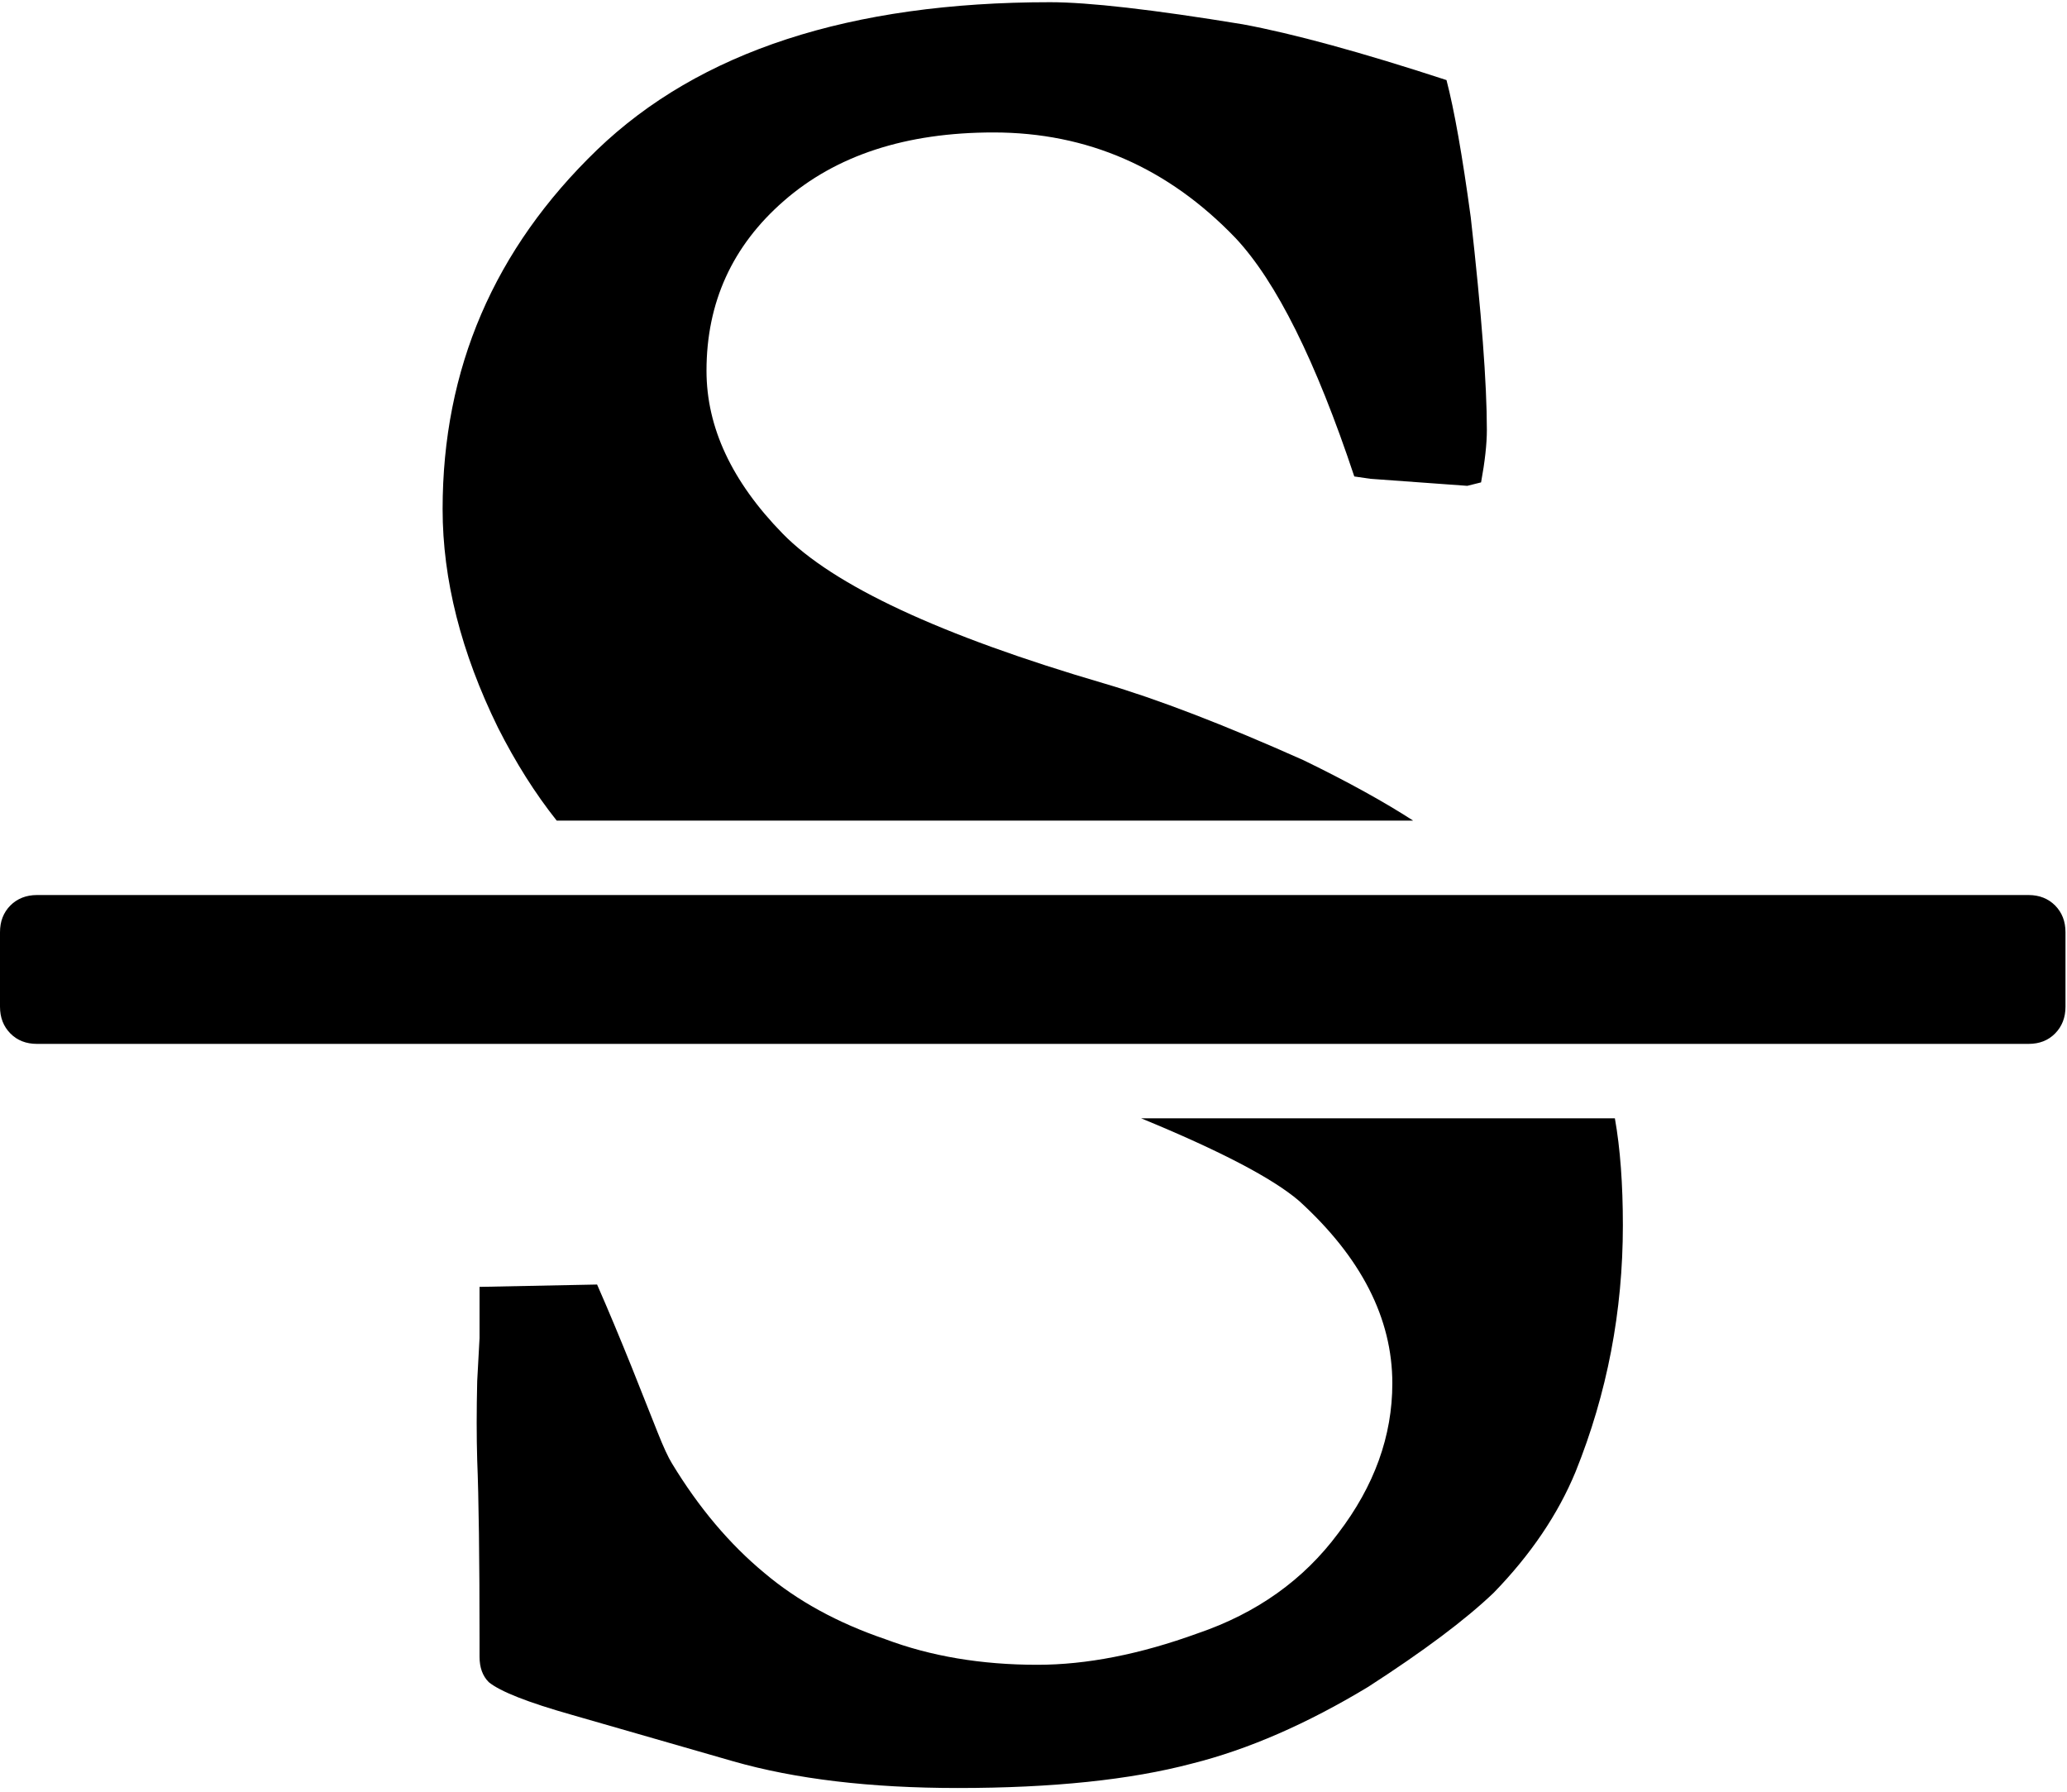
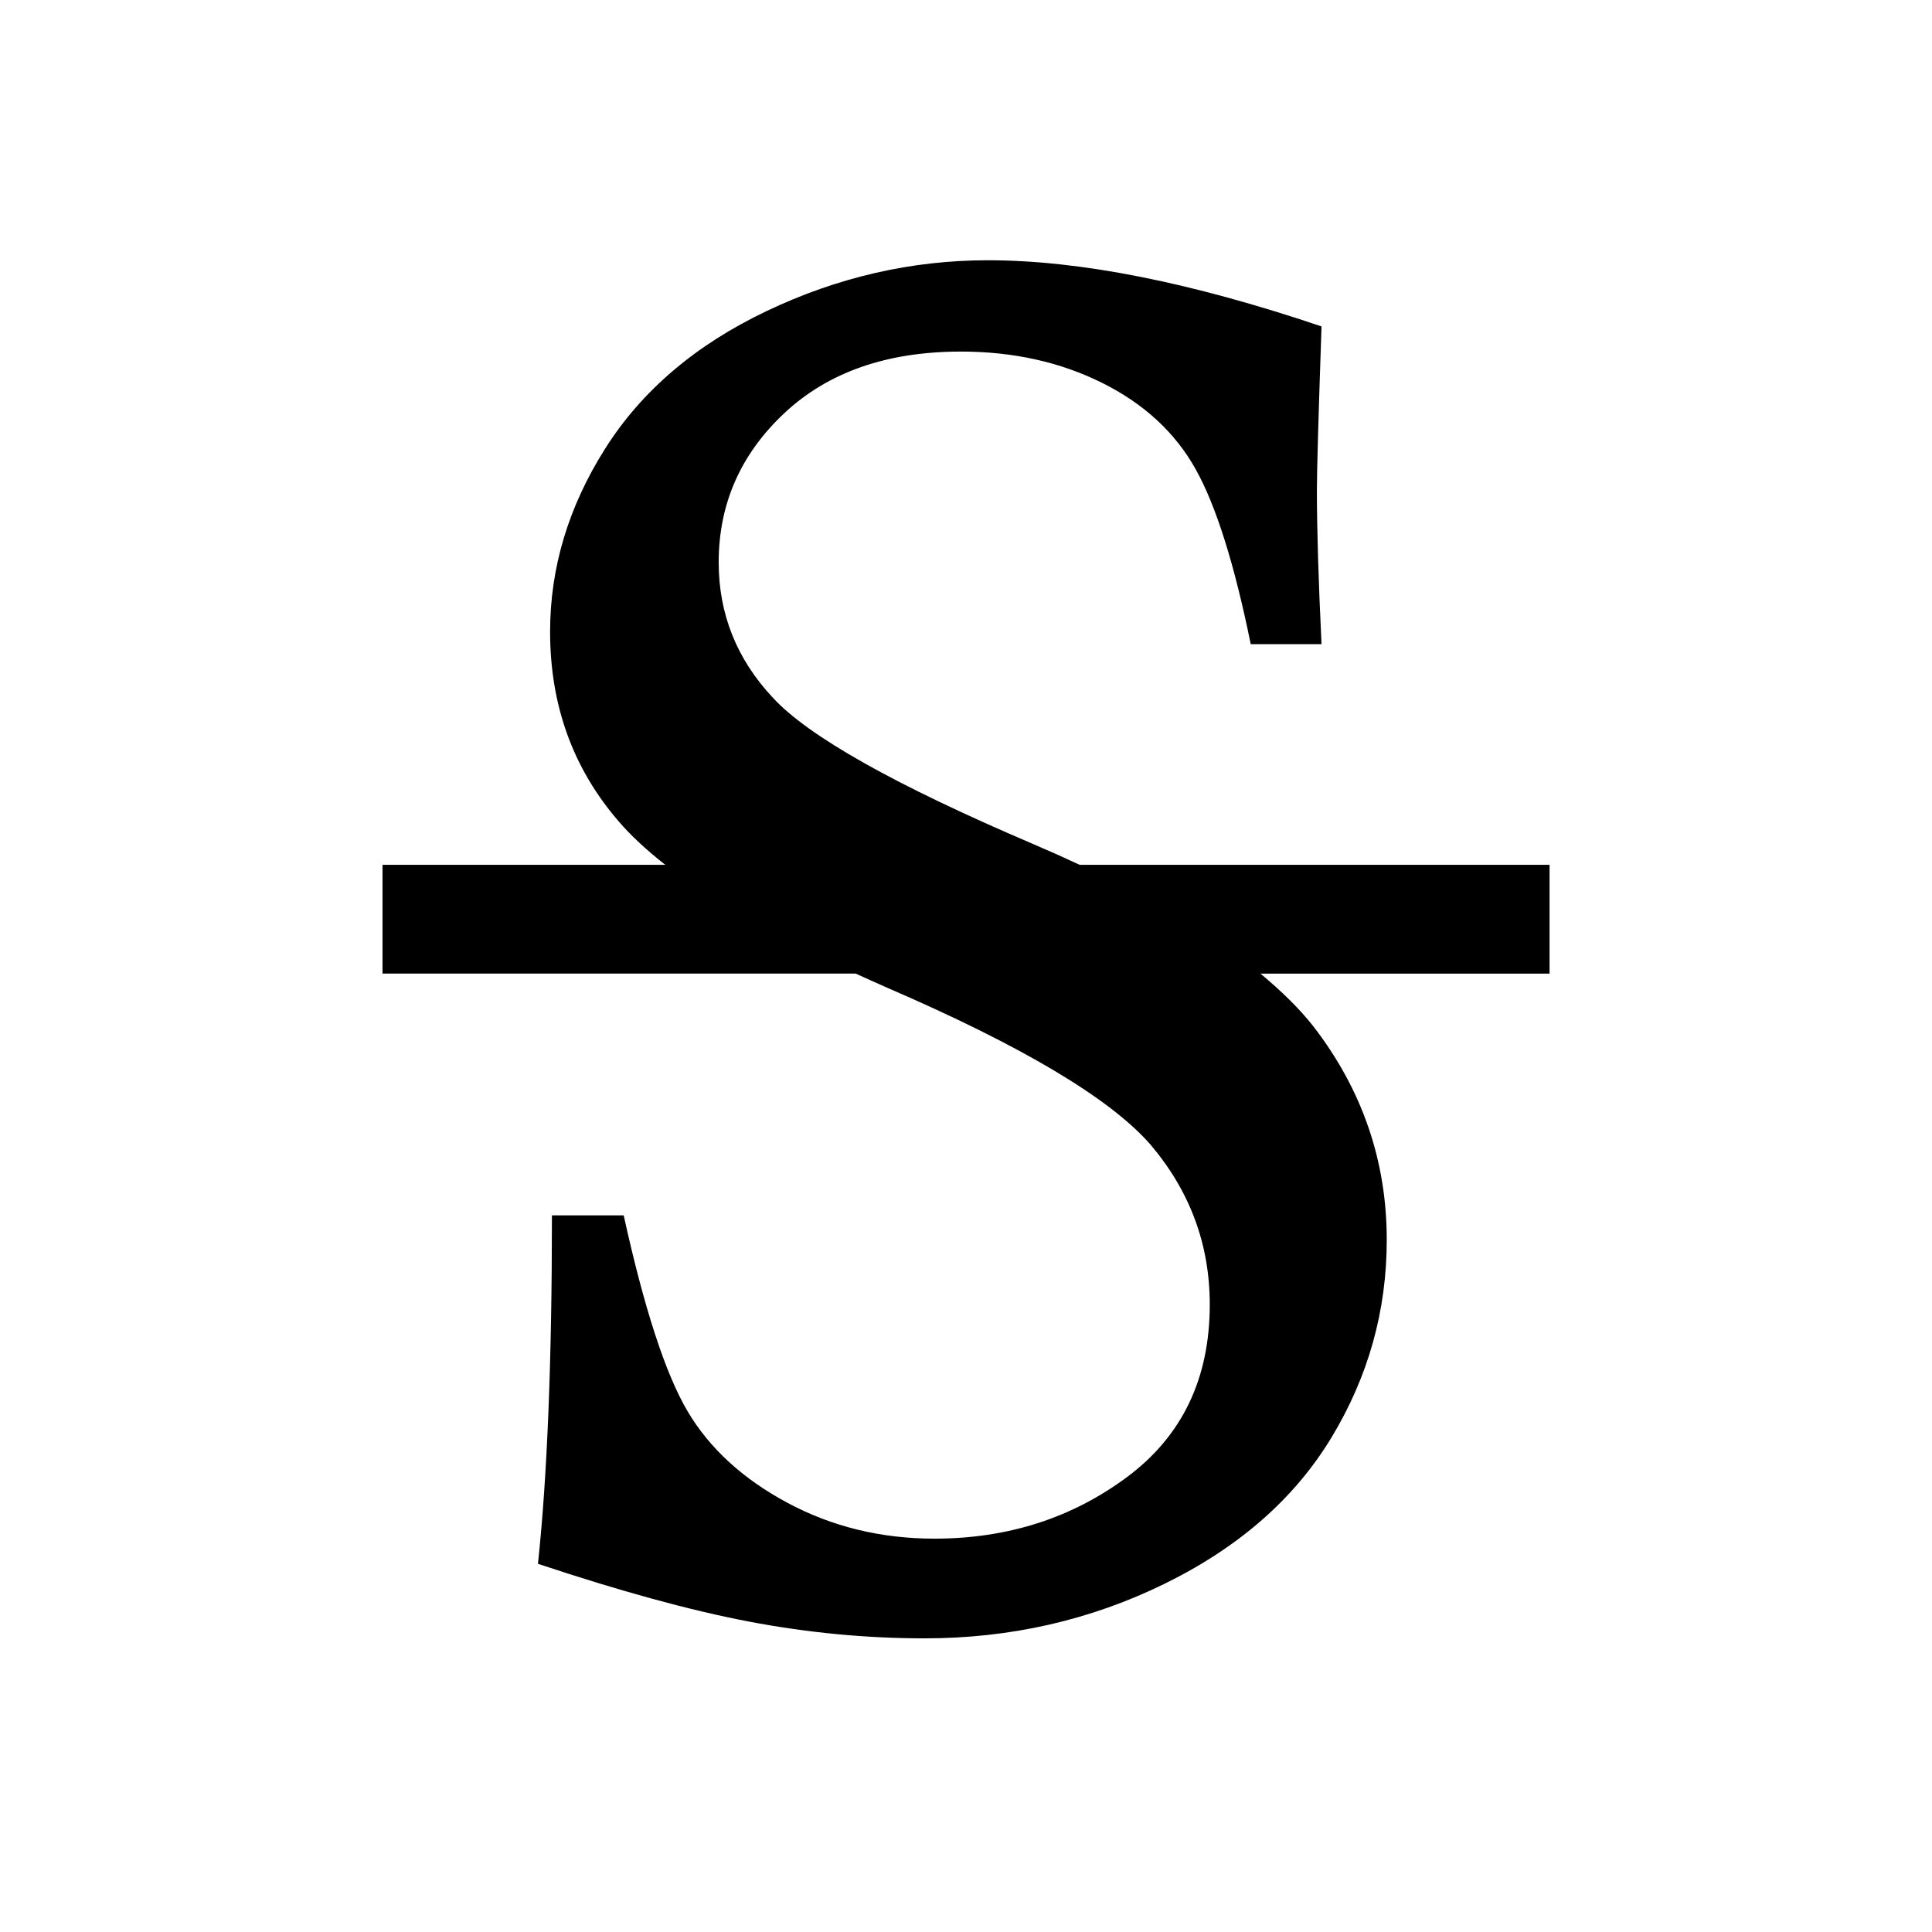
- <svg xmlns="http://www.w3.org/2000/svg" width="15px" height="13px" viewBox="0 0 15 13" version="1.1">
-   <defs />
-   <g id="Page-1" stroke="none" stroke-width="1" fill="none" fill-rule="evenodd">
-     <g id="strikethrough" fill="#000000">
-       <g id="Page-1">
-         <g>
-           <g id="strikethrough">
-             <g id="Capa_1">
-               <g id="Group">
-                 <path d="M4.04,5.954 L10.255,5.954 C10.048,5.82 9.783,5.673 9.46,5.516 C8.88,5.257 8.398,5.072 8.013,4.959 C6.825,4.611 6.047,4.248 5.679,3.871 C5.311,3.494 5.127,3.101 5.127,2.69 C5.127,2.195 5.314,1.784 5.688,1.458 C6.067,1.127 6.574,0.961 7.21,0.961 C7.89,0.961 8.476,1.216 8.967,1.728 C9.262,2.043 9.549,2.619 9.828,3.457 L9.945,3.474 L10.648,3.525 L10.748,3.5 C10.776,3.348 10.79,3.221 10.79,3.12 C10.79,2.783 10.751,2.268 10.673,1.576 C10.612,1.127 10.553,0.795 10.497,0.581 C9.879,0.379 9.385,0.244 9.017,0.176 C8.365,0.069 7.899,0.016 7.62,0.016 C6.17,0.016 5.075,0.373 4.333,1.087 C3.586,1.807 3.212,2.676 3.212,3.694 C3.212,4.205 3.346,4.734 3.614,5.28 C3.742,5.533 3.884,5.758 4.04,5.954 L4.04,5.954 L4.04,5.954 Z" id="Shape" />
-                 <path d="M8.281,8.114 C8.855,8.35 9.237,8.55 9.427,8.713 C9.878,9.123 10.104,9.565 10.104,10.037 C10.104,10.42 9.973,10.782 9.711,11.125 C9.46,11.463 9.12,11.705 8.691,11.851 C8.273,12.003 7.885,12.079 7.528,12.079 C7.121,12.079 6.753,12.017 6.424,11.893 C6.078,11.775 5.786,11.615 5.546,11.412 C5.295,11.204 5.072,10.94 4.877,10.619 C4.849,10.574 4.814,10.498 4.772,10.392 C4.73,10.285 4.667,10.127 4.584,9.919 C4.5,9.711 4.417,9.511 4.333,9.32 L3.48,9.337 L3.48,9.708 L3.463,10.021 C3.458,10.234 3.458,10.425 3.463,10.594 C3.474,10.864 3.48,11.303 3.48,11.91 L3.48,12.02 C3.48,12.099 3.502,12.16 3.547,12.205 C3.63,12.273 3.831,12.352 4.149,12.442 L5.32,12.779 C5.771,12.908 6.315,12.973 6.951,12.973 C7.637,12.973 8.203,12.914 8.649,12.796 C9.056,12.694 9.482,12.509 9.929,12.239 C10.33,11.98 10.634,11.753 10.84,11.556 C11.108,11.28 11.306,10.988 11.434,10.678 C11.663,10.11 11.777,9.514 11.777,8.89 C11.777,8.592 11.758,8.333 11.719,8.114 L8.281,8.114 L8.281,8.114 L8.281,8.114 L8.281,8.114 Z" id="Shape" />
-                 <path d="M14.914,6.57 C14.864,6.52 14.8,6.494 14.721,6.494 L0.268,6.494 C0.19,6.494 0.125,6.52 0.075,6.57 C0.025,6.621 0,6.685 0,6.764 L0,7.304 C0,7.383 0.025,7.447 0.075,7.498 C0.125,7.549 0.19,7.574 0.268,7.574 L14.721,7.574 C14.8,7.574 14.864,7.549 14.914,7.498 C14.964,7.447 14.989,7.383 14.989,7.304 L14.989,6.764 C14.989,6.685 14.964,6.621 14.914,6.57 L14.914,6.57 L14.914,6.57 Z" id="Shape" />
-               </g>
-             </g>
-           </g>
-         </g>
-       </g>
-     </g>
-   </g>
+ <svg xmlns="http://www.w3.org/2000/svg" version="1.1" id="图层_1" x="0px" y="0px" width="28.35px" height="28.35px" viewBox="0 0 28.35 28.35" enable-background="new 0 0 28.35 28.35" xml:space="preserve">
+   <path d="M22.738,12.69h-6.896c-0.222-0.104-0.453-0.207-0.694-0.31c-2.021-0.863-3.29-1.578-3.809-2.144  c-0.529-0.565-0.793-1.227-0.793-1.984c0-0.858,0.321-1.587,0.964-2.19c0.643-0.602,1.506-0.903,2.591-0.903  c0.766,0,1.456,0.153,2.071,0.459s1.073,0.729,1.374,1.269c0.301,0.54,0.569,1.395,0.807,2.565h1.039  c-0.046-0.948-0.068-1.7-0.068-2.256c0-0.273,0.022-1.075,0.068-2.406c-1.914-0.647-3.546-0.971-4.895-0.971  c-1.121,0-2.203,0.248-3.247,0.745s-1.834,1.17-2.372,2.022S8.072,8.332,8.072,9.27c0,1.075,0.333,1.999,0.998,2.773  c0.181,0.213,0.414,0.429,0.692,0.647H5.613v1.596h6.943c0.155,0.07,0.308,0.141,0.472,0.212c1.974,0.853,3.256,1.617,3.849,2.292  c0.583,0.684,0.875,1.468,0.875,2.353c0,1.086-0.405,1.93-1.215,2.532c-0.811,0.602-1.752,0.903-2.825,0.903  c-0.783,0-1.502-0.175-2.157-0.526c-0.655-0.351-1.145-0.8-1.468-1.347c-0.322-0.547-0.634-1.504-0.935-2.871H8.099  c0,2.124-0.068,3.828-0.205,5.113c1.203,0.401,2.235,0.684,3.097,0.848s1.721,0.246,2.577,0.246c1.258,0,2.432-0.267,3.521-0.801  c1.089-0.534,1.905-1.248,2.447-2.143c0.542-0.895,0.813-1.862,0.813-2.903c0-1.159-0.359-2.204-1.078-3.135  c-0.205-0.26-0.468-0.517-0.775-0.772h4.242V12.69z" />
</svg>
